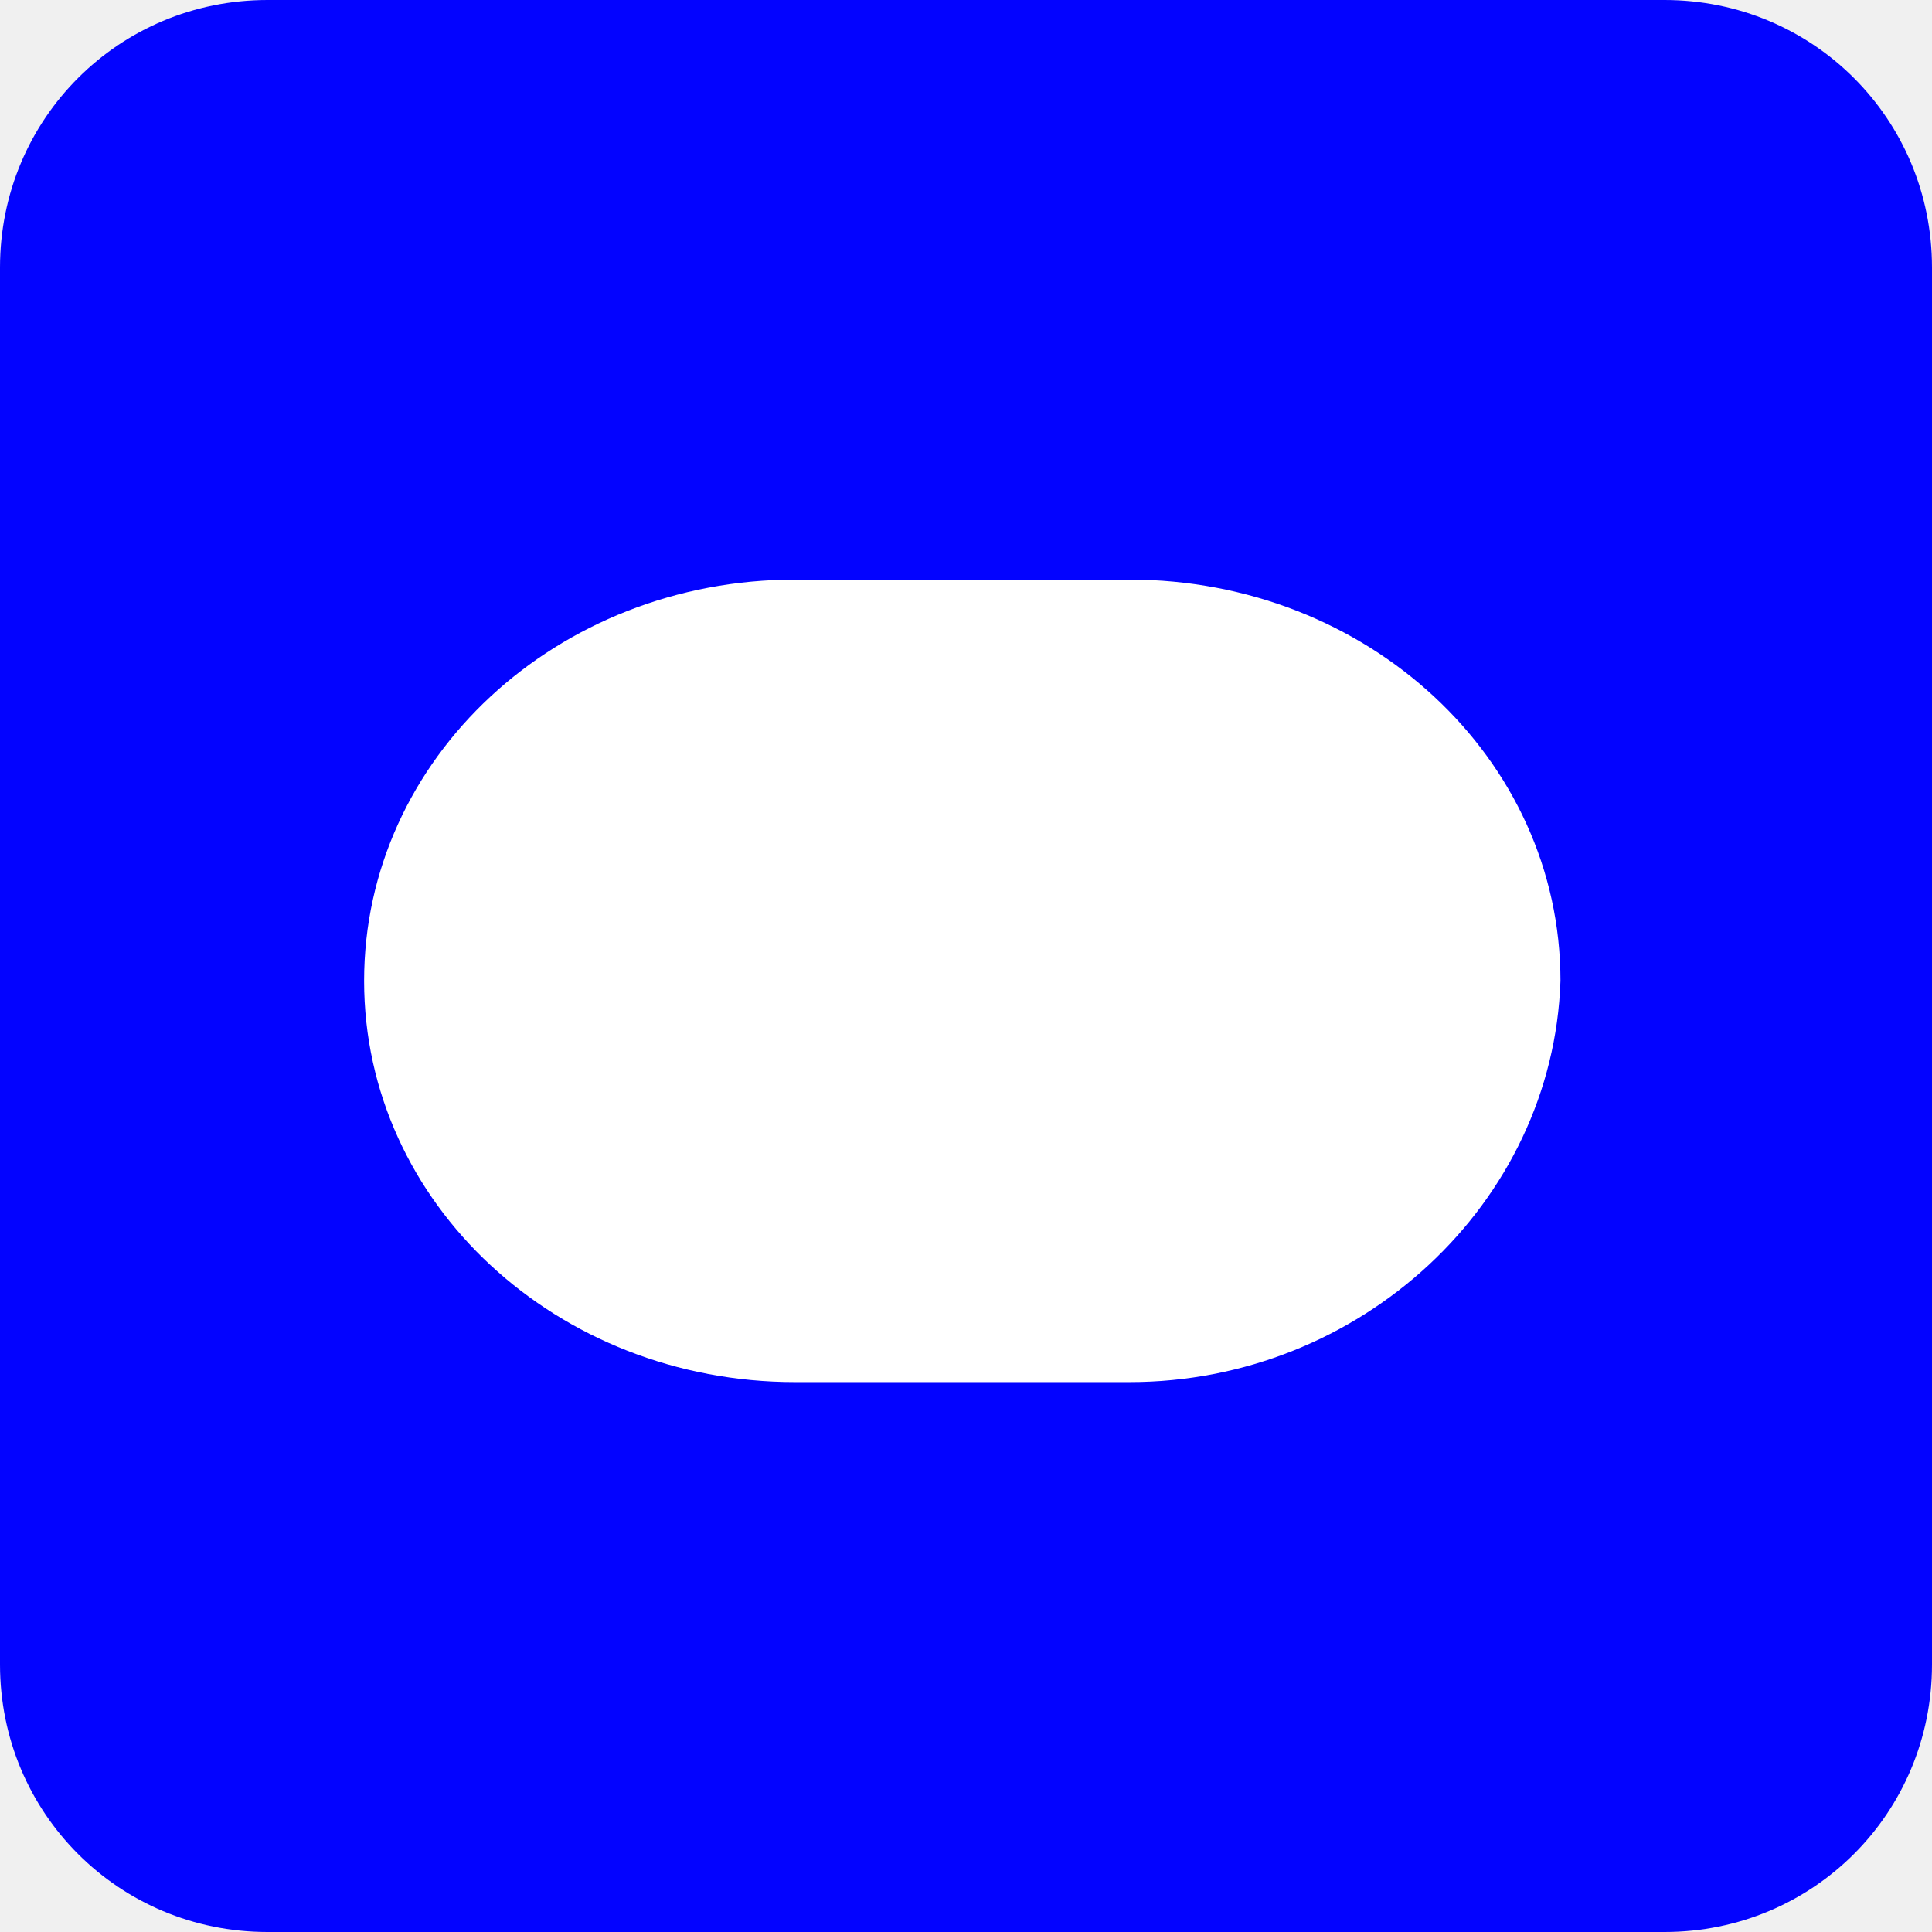
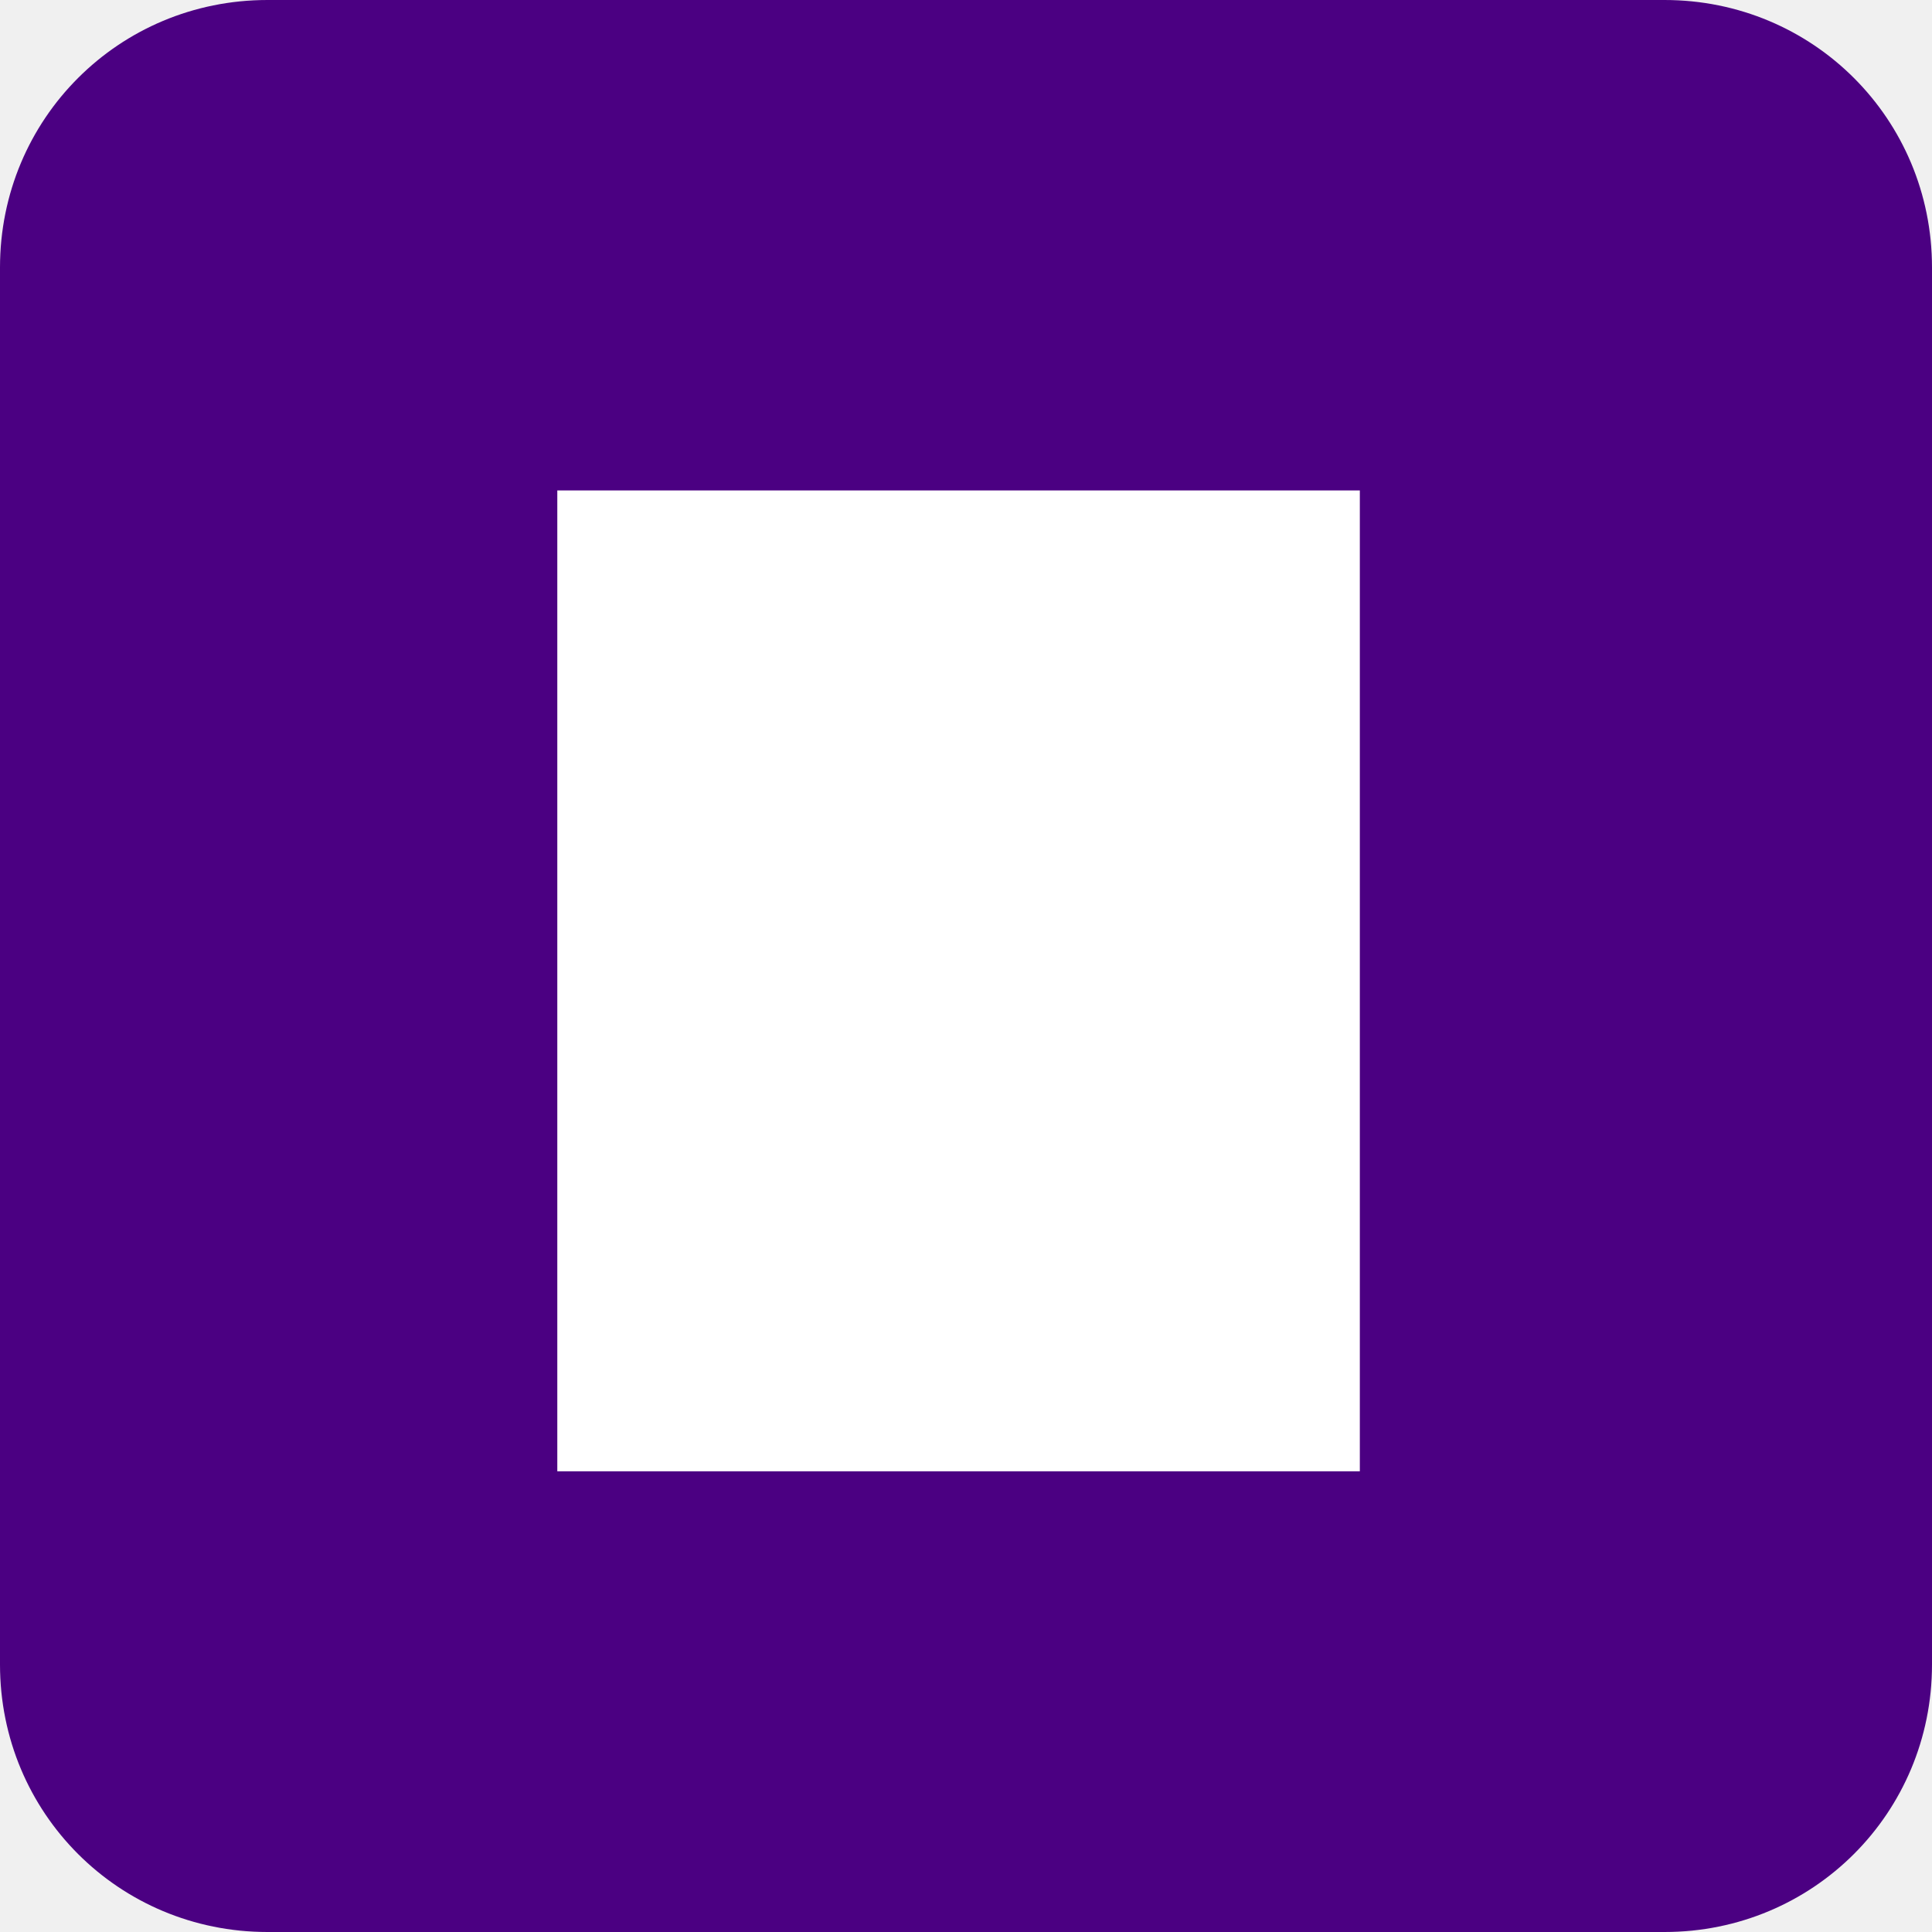
<svg xmlns="http://www.w3.org/2000/svg" version="1.1" id="Icon" x="0px" y="0px" viewBox="0 0 26 26" style="enable-background:new 0 0 26 26;" xml:space="preserve">
  <style type="text/css">
- 	.st0{fill:#0303FF;}
+ 	.st0{fill:#4B0082;}
	.st1{fill:#FFFFFF;}
</style>
  <path class="st0" d="M3.6,0h18.8c2,0,3.6,1.6,3.6,3.6l0,0v18.8c0,2-1.6,3.6-3.6,3.6l0,0H3.6c-2,0-3.6-1.6-3.6-3.6l0,0V3.6  C0,1.6,1.6,0,3.6,0L3.6,0z" />
-   <path class="st1" d="M15.2,18.6h-4.5c-3.2,0-5.8-2.4-5.8-5.4l0,0c0-3,2.6-5.4,5.8-5.4h4.5c3.2,0,5.8,2.4,5.8,5.4l0,0  C20.9,16.2,18.3,18.6,15.2,18.6z" />
+   <rect x="7.5" y="6.6" class="st1" width="10.8" height="13.2" />
</svg>
